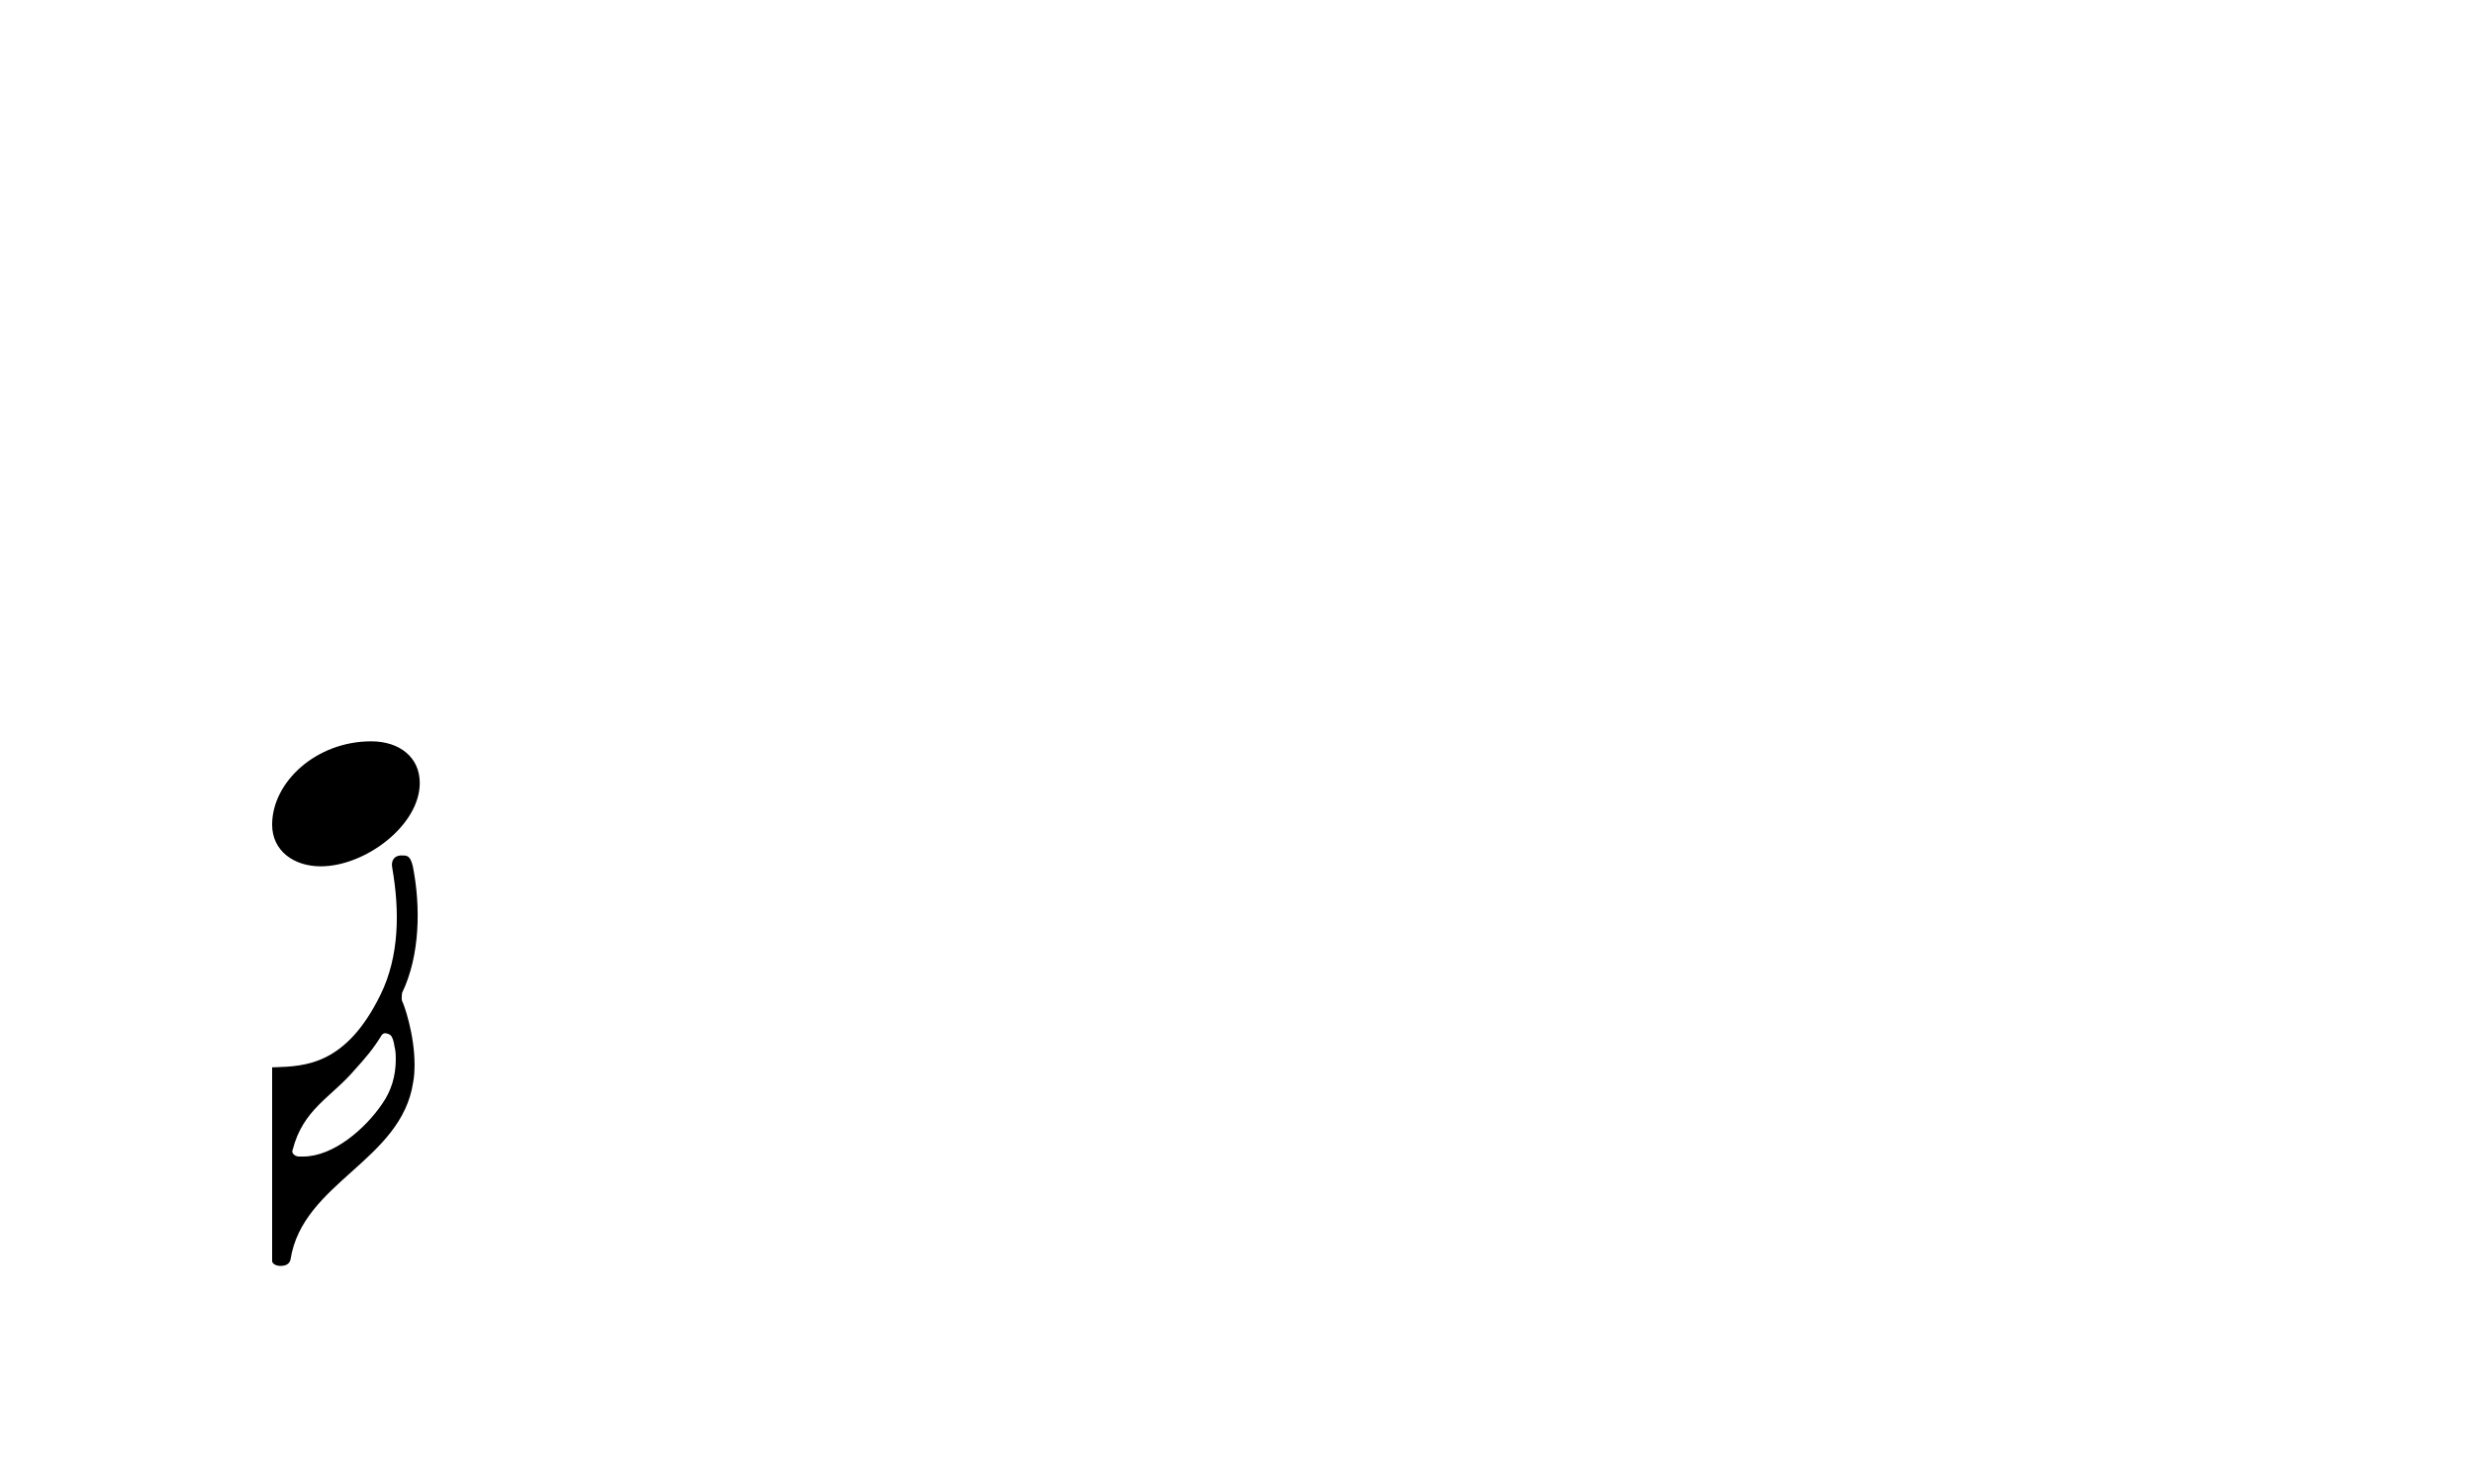
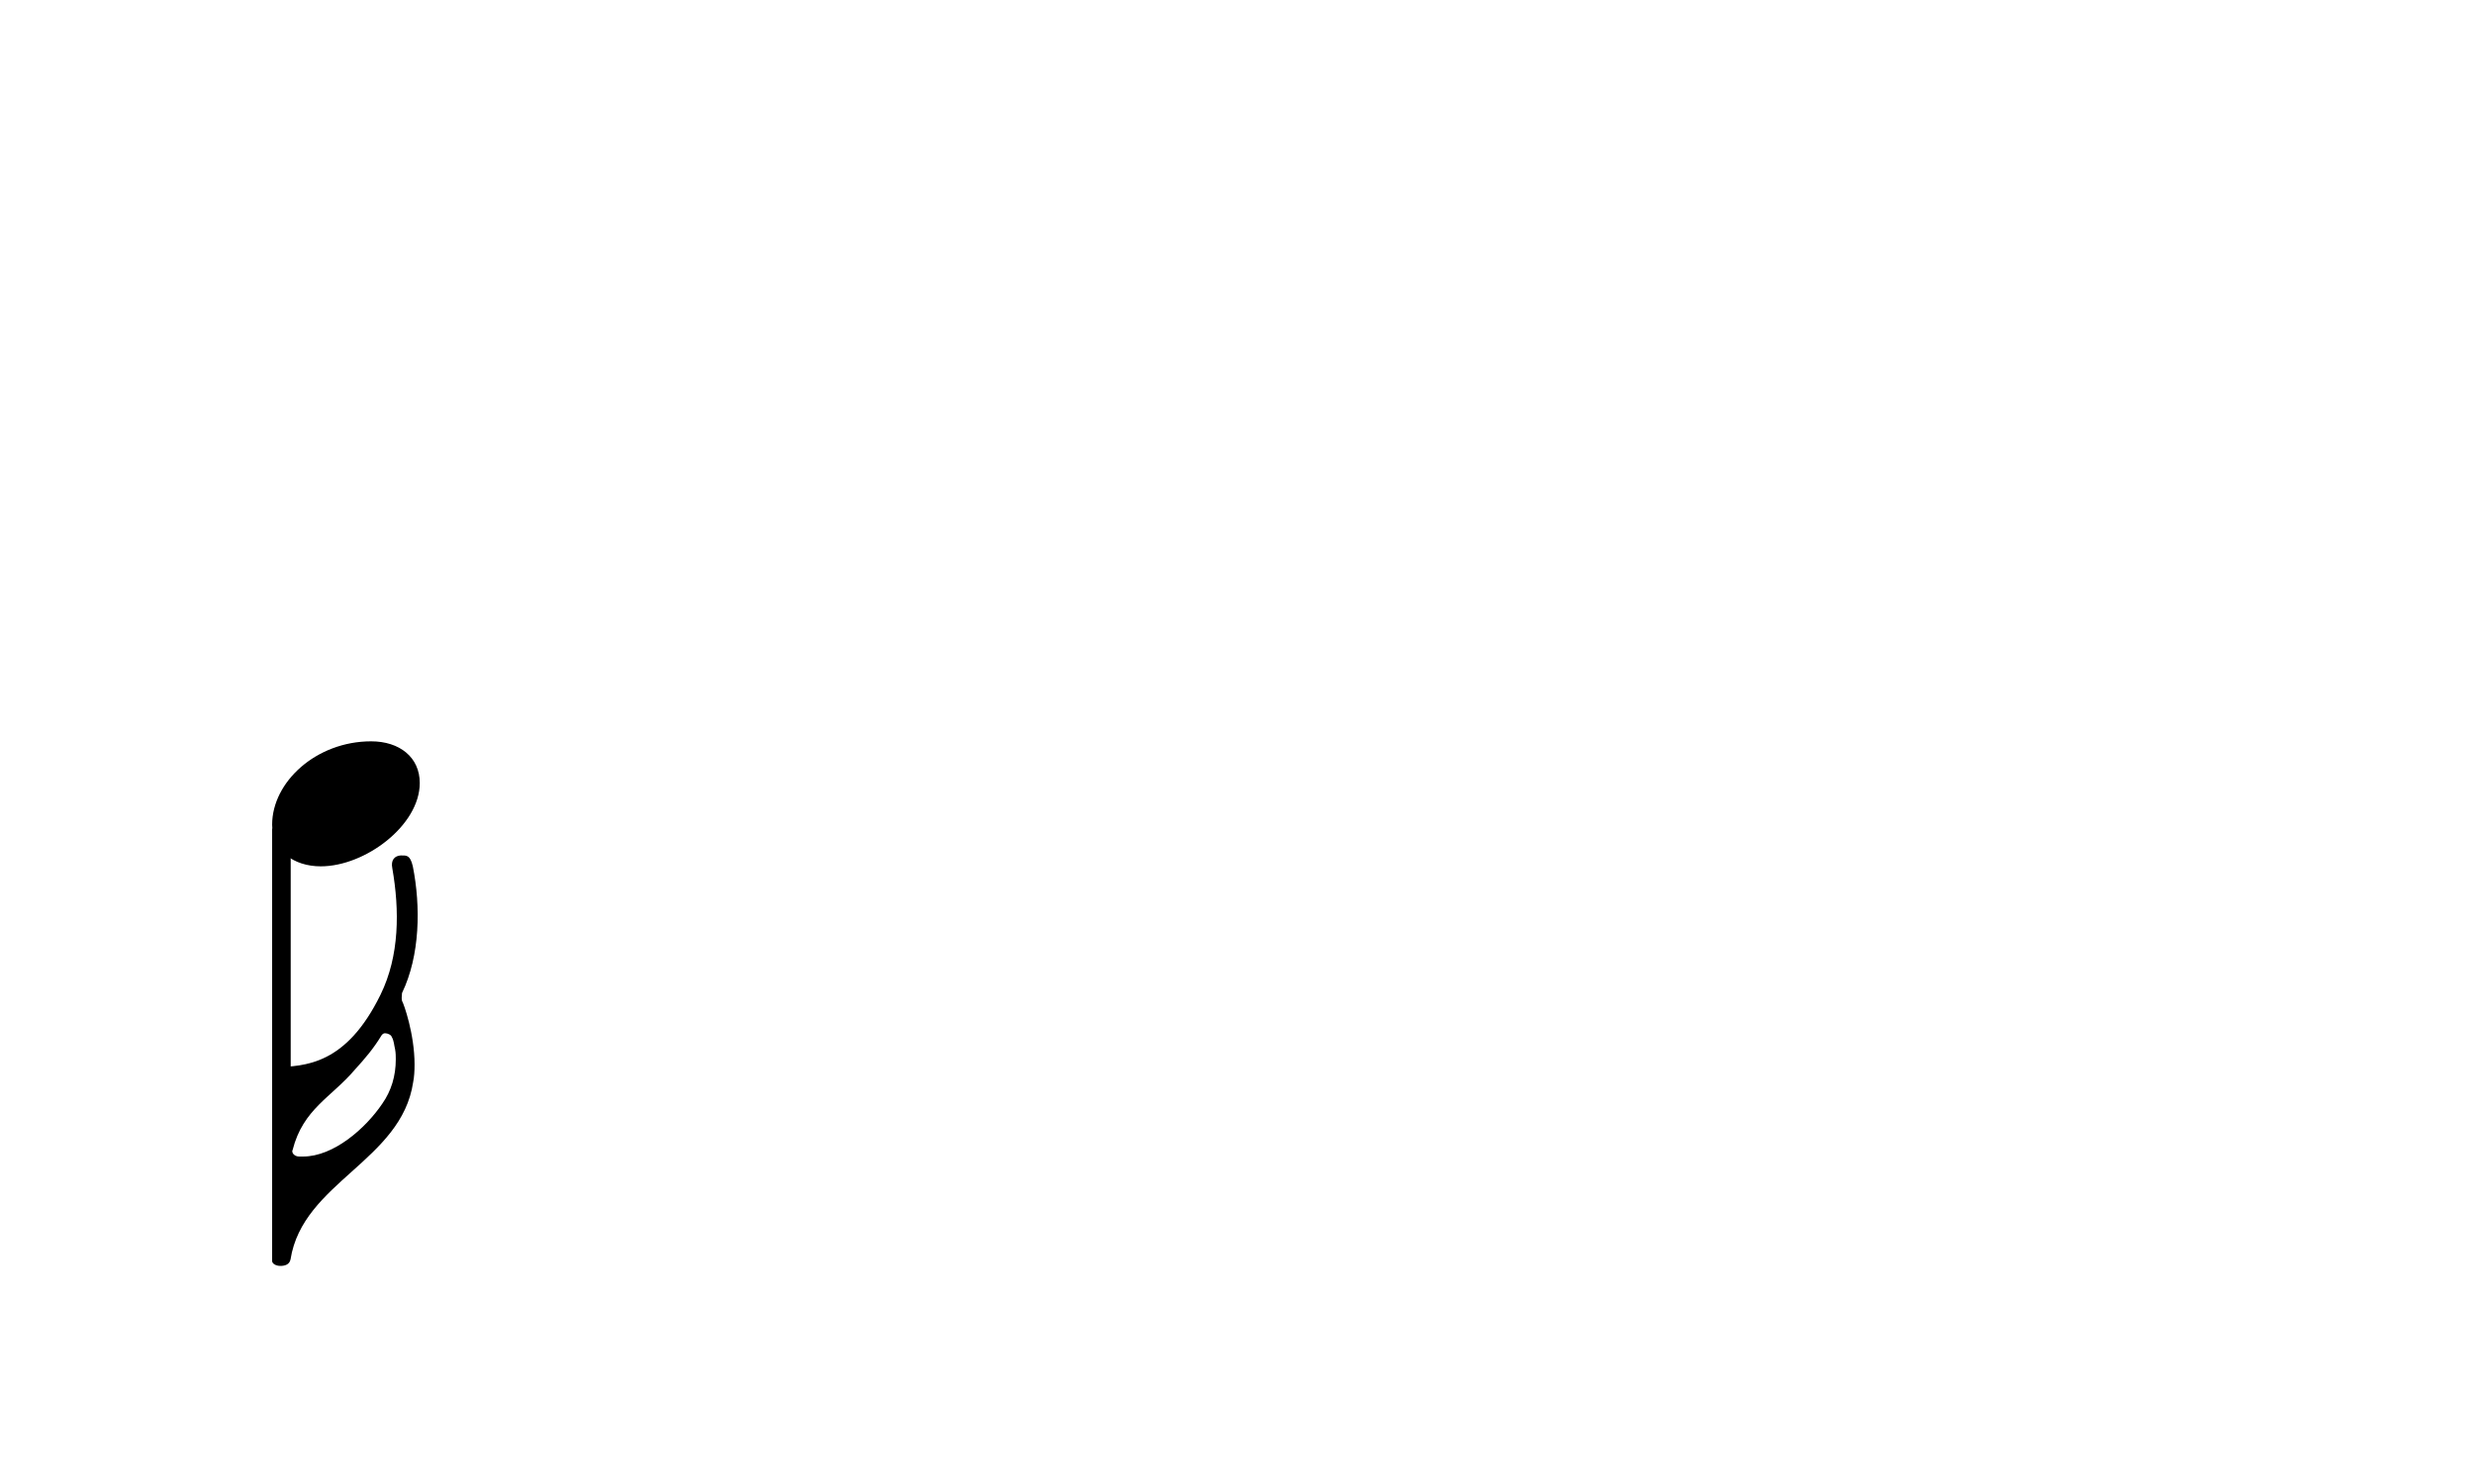
<svg xmlns="http://www.w3.org/2000/svg" width="200" height="120" viewBox="0 0 200 120">
+   <style>path[fill="none"]{stroke:#000;}</style>
  <g class="vf-stavenote" id="vf-auto1034">
    <g class="vf-stem" id="vf-auto1035" pointer-events="bounding-box">
      <path stroke-width="1.5" fill="none" d="M22.75 67L22.75 97" />
    </g>
    <g class="vf-notehead" id="vf-auto1040" pointer-events="bounding-box">
      <path stroke="none" d="M25.931 70.054C29.525 70.054,33.934 66.741,33.934 63.315C33.934 61.237,32.305 59.946,30.003 59.946C25.566 59.946,22 63.231,22 66.685C22 68.791,23.741 70.054,25.931 70.054" />
    </g>
    <path stroke="none" d="M31.716 70.213C32.305 73.611,32.305 77.29,30.761 80.435C27.981 86.107,24.696 86.219,22.197 86.303L22 86.303L22 101.972C22 102.168,22.281 102.365,22.674 102.365C22.983 102.365,23.404 102.281,23.488 101.832C24.471 95.598,32.446 93.885,33.4 87.511C33.485 87.09,33.513 86.584,33.513 86.079C33.513 83.608,32.642 81.165,32.502 80.94C32.474 80.856,32.474 80.772,32.474 80.659C32.474 80.491,32.502 80.406,32.502 80.294C33.962 77.262,34.018 73.302,33.372 70.045C33.148 69.118,32.867 69.174,32.39 69.174C31.912 69.203,31.575 69.54,31.716 70.213M31.126 83.551C31.351 83.551,31.631 83.692,31.66 83.832C31.856 84.141,31.856 84.534,31.94 84.843C31.996 85.152,31.996 85.433,31.996 85.657C31.996 87.005,31.631 88.213,30.901 89.252C29.554 91.245,26.97 93.52,24.499 93.52L24.19 93.52C23.853 93.52,23.629 93.295,23.629 93.099C23.629 93.071,23.629 93.014,23.657 92.986C24.499 89.673,26.774 88.746,28.683 86.5C29.525 85.573,30.199 84.787,30.845 83.72C30.929 83.608,31.014 83.551,31.126 83.551" />
  </g>
</svg>
